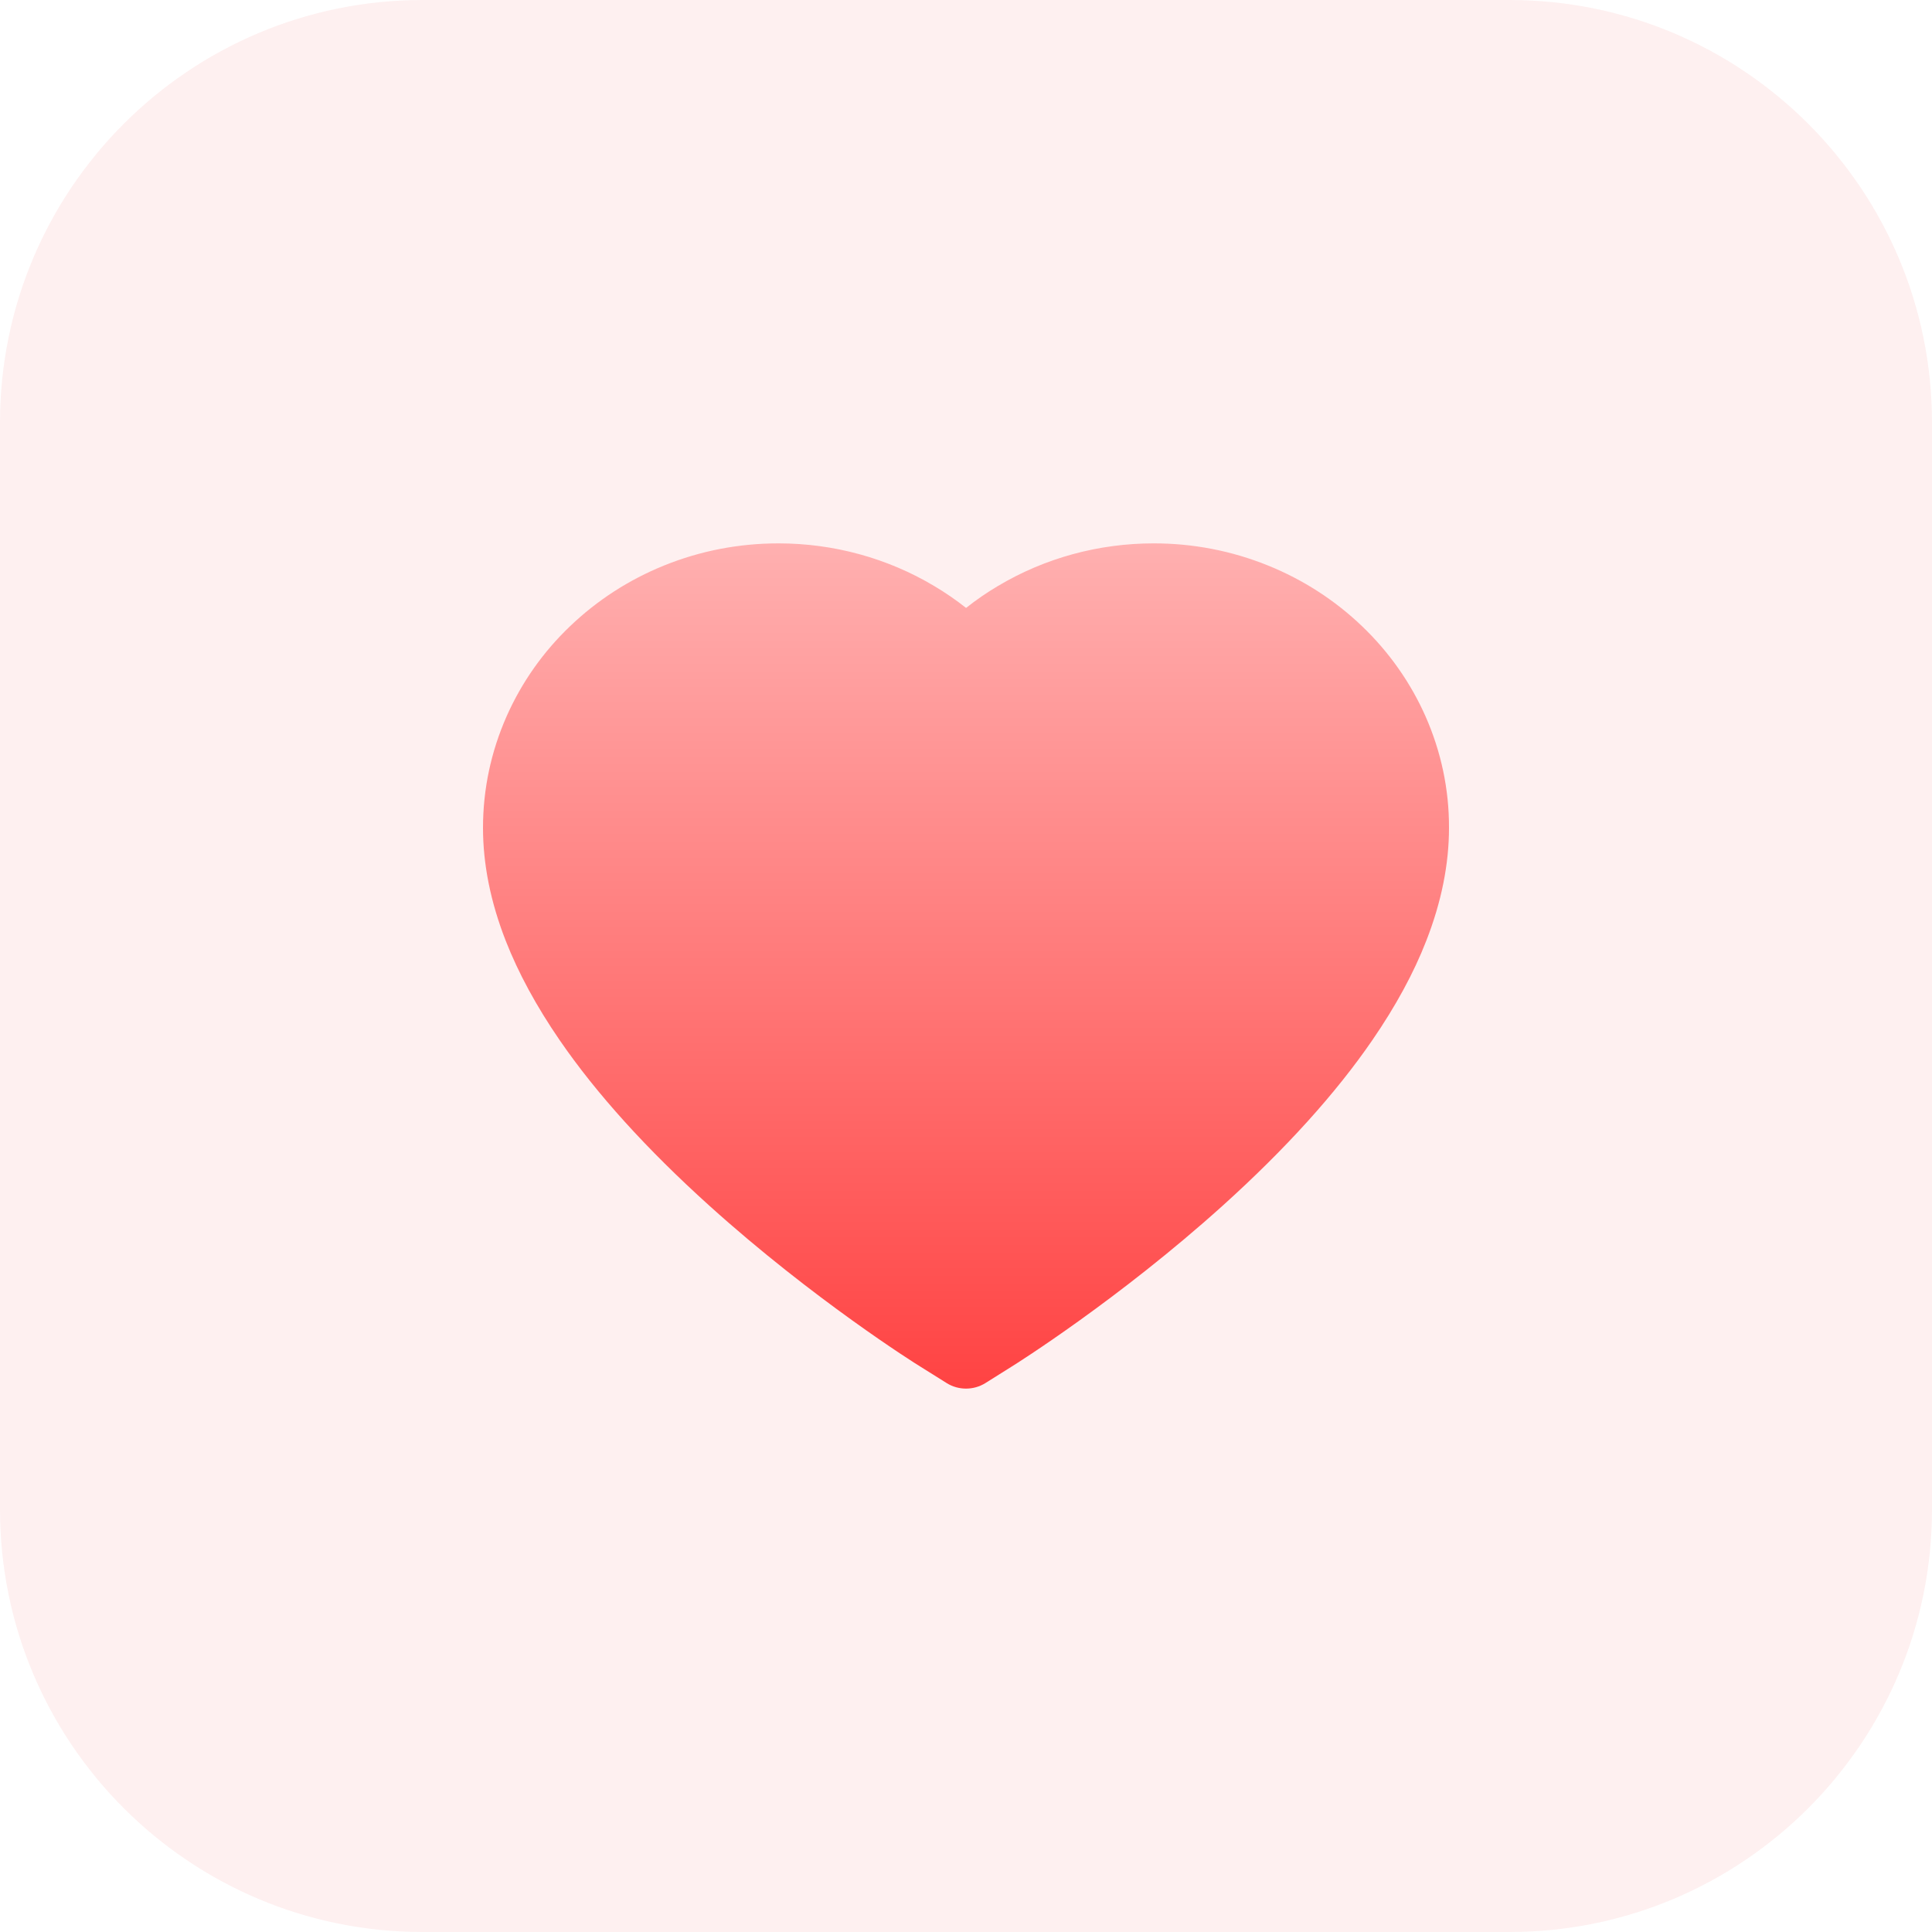
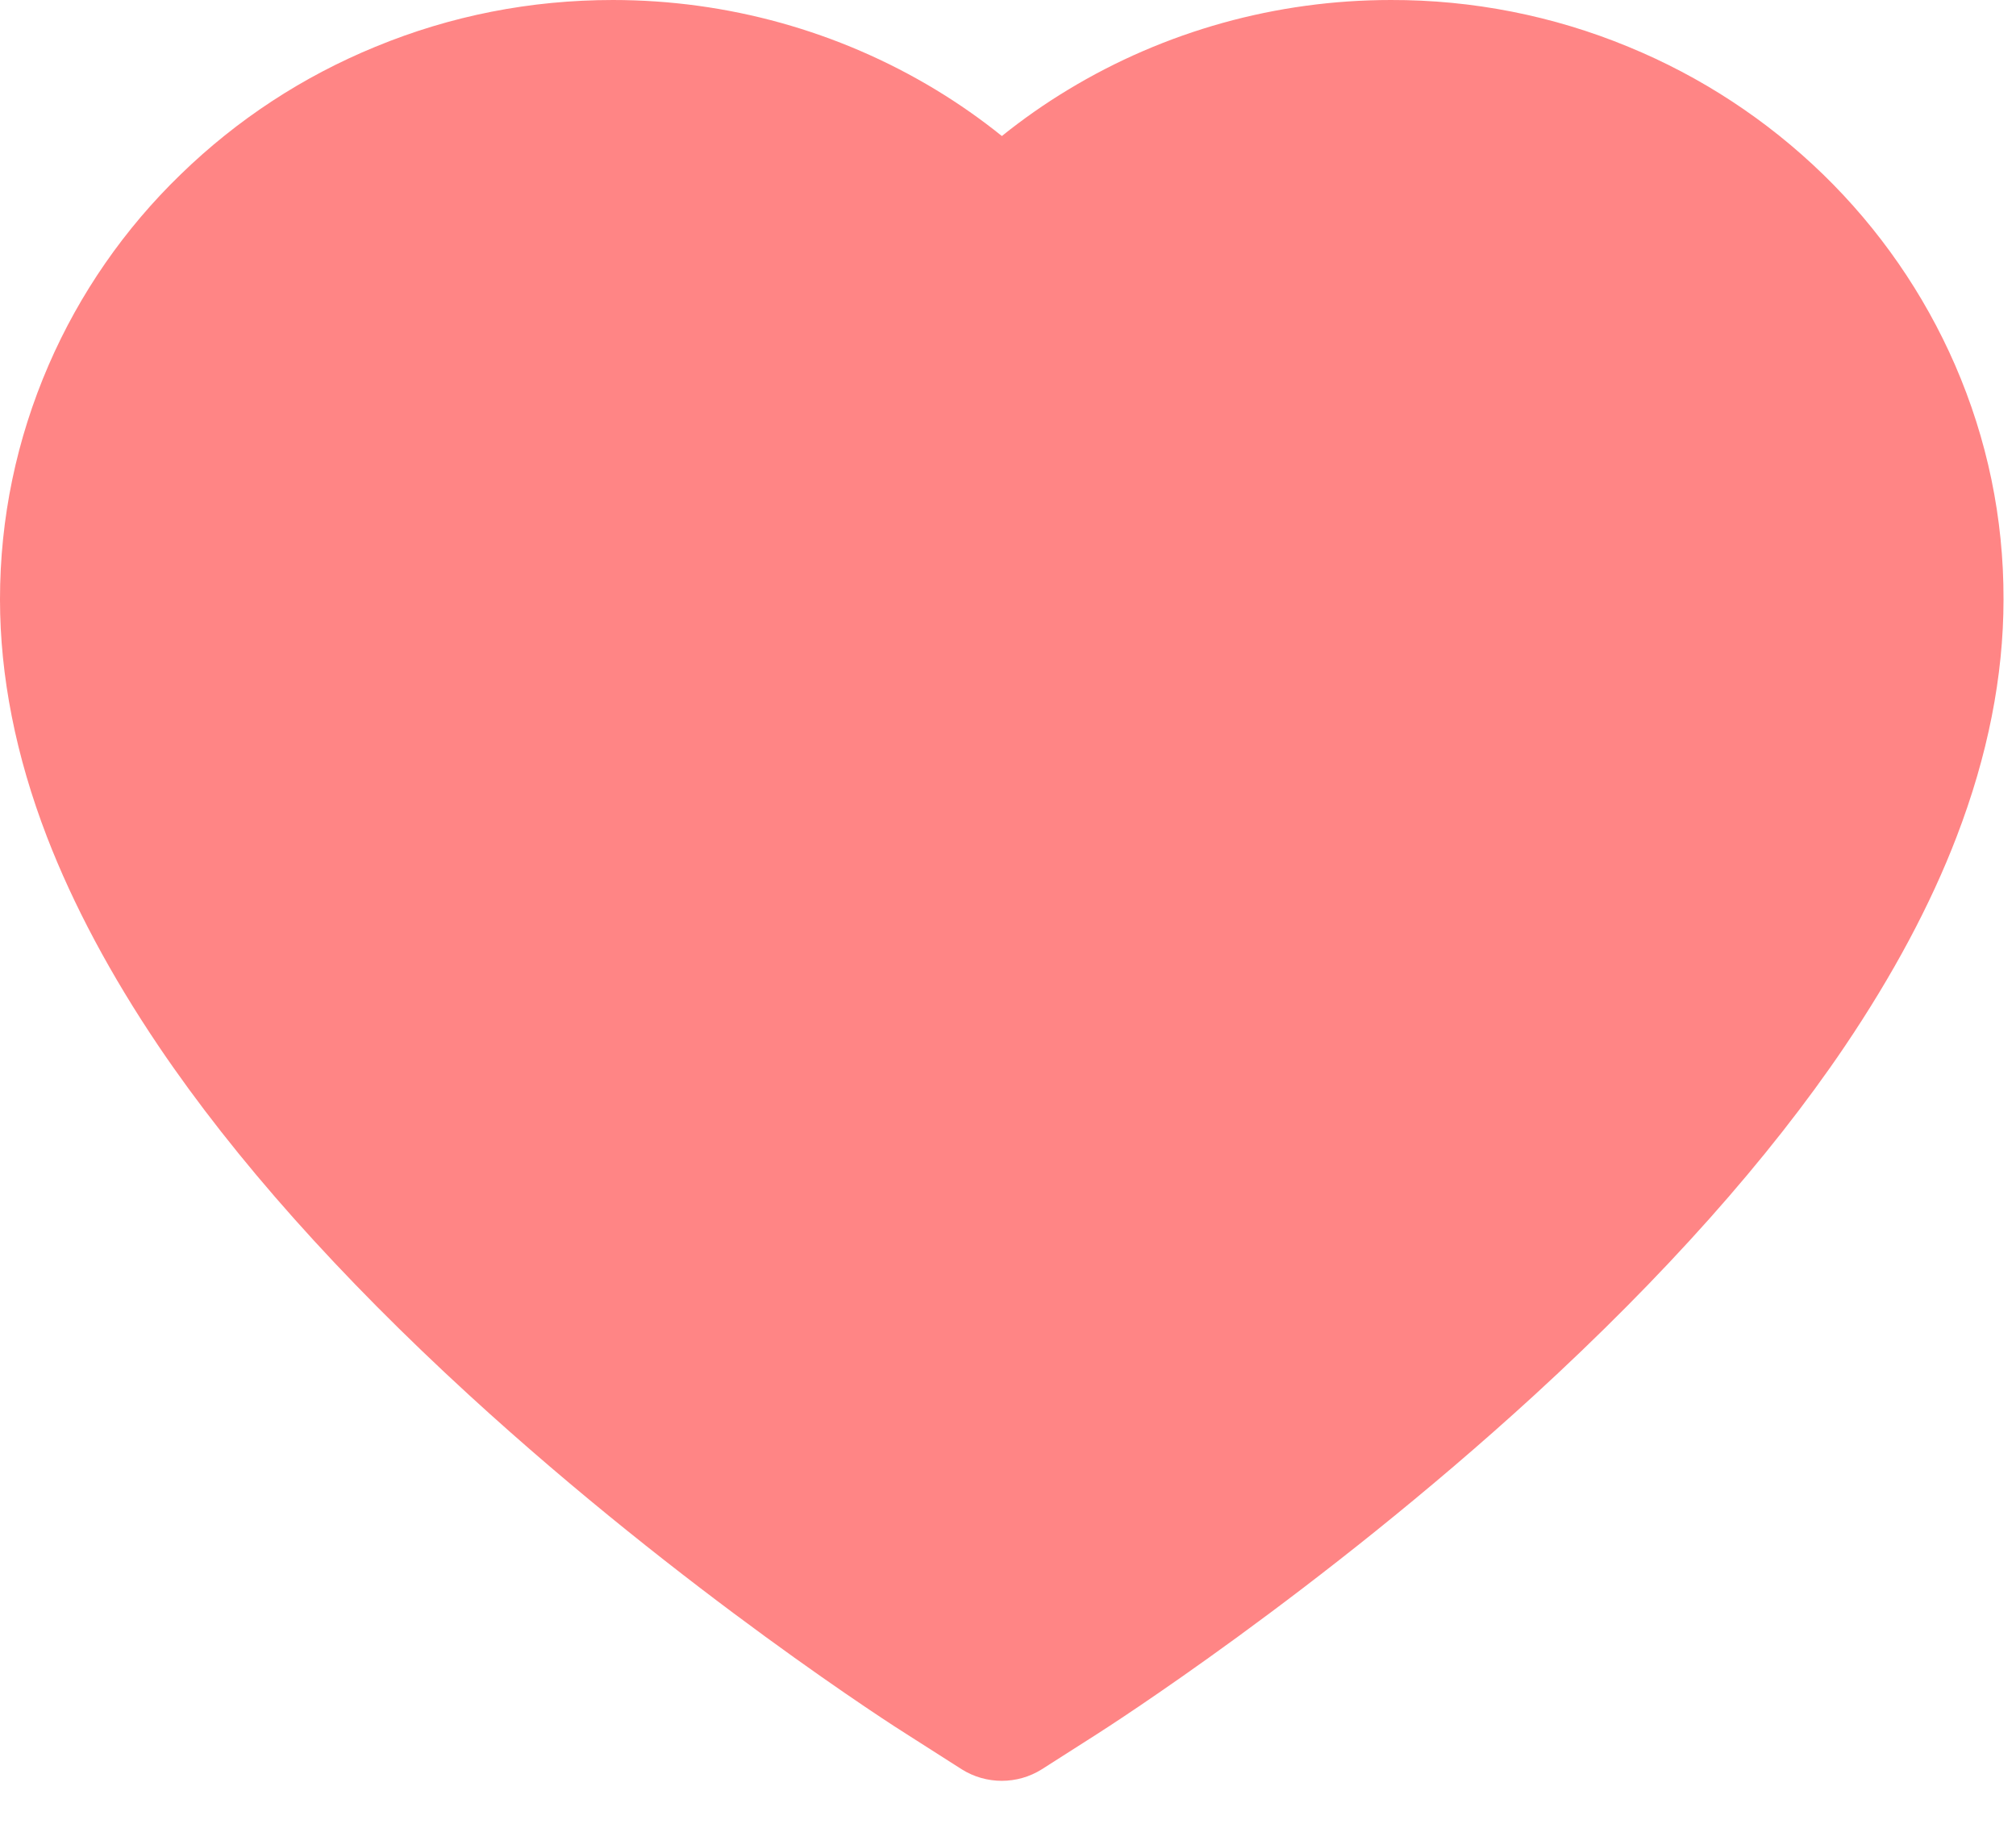
- <svg xmlns="http://www.w3.org/2000/svg" width="32" height="32" viewBox="0 0 32 32" fill="none">
-   <rect width="32" height="32" rx="7" fill="#FEF0F0" />
-   <path d="M23.613 11.869C23.365 11.308 23.007 10.799 22.559 10.371C22.111 9.942 21.583 9.601 21.003 9.367C20.402 9.123 19.758 8.999 19.107 9C18.194 9 17.303 9.244 16.529 9.706C16.343 9.816 16.168 9.937 16.001 10.069C15.834 9.937 15.658 9.816 15.473 9.706C14.699 9.244 13.808 9 12.895 9C12.238 9 11.6 9.123 10.998 9.367C10.417 9.602 9.893 9.941 9.443 10.371C8.995 10.798 8.637 11.307 8.389 11.869C8.132 12.453 8 13.074 8 13.712C8 14.315 8.126 14.942 8.376 15.581C8.585 16.115 8.885 16.668 9.269 17.227C9.876 18.112 10.711 19.034 11.749 19.97C13.467 21.52 15.169 22.591 15.242 22.634L15.681 22.909C15.875 23.03 16.125 23.03 16.32 22.909L16.758 22.634C16.831 22.589 18.531 21.52 20.251 19.97C21.289 19.034 22.124 18.112 22.731 17.227C23.115 16.668 23.417 16.115 23.624 15.581C23.874 14.942 24 14.315 24 13.712C24.002 13.074 23.87 12.453 23.613 11.869Z" fill="url(#paint0_linear_60_999)" />
-   <defs>
-     <linearGradient id="paint0_linear_60_999" x1="16" y1="9" x2="16" y2="23" gradientUnits="userSpaceOnUse">
-       <stop stop-color="#FFB0B0" />
-       <stop offset="1" stop-color="#FF4343" />
-     </linearGradient>
-   </defs>
+ <svg xmlns="http://www.w3.org/2000/svg" width="21" height="19" viewBox="0 0 21 19" fill="none">
+   <path d="M20.365 3.802C20.041 3.058 19.574 2.384 18.991 1.817C18.406 1.249 17.717 0.797 16.961 0.487C16.177 0.163 15.336 -0.002 14.488 1.68483e-05C13.296 1.68483e-05 12.134 0.324 11.125 0.935C10.883 1.081 10.654 1.242 10.436 1.417C10.219 1.242 9.989 1.081 9.748 0.935C8.738 0.324 7.576 1.68483e-05 6.385 1.68483e-05C5.527 1.68483e-05 4.696 0.163 3.911 0.487C3.153 0.798 2.469 1.246 1.882 1.817C1.297 2.383 0.83 3.057 0.507 3.802C0.172 4.576 0 5.398 0 6.244C0 7.042 0.164 7.874 0.49 8.72C0.763 9.427 1.155 10.161 1.655 10.902C2.447 12.074 3.537 13.296 4.89 14.536C7.131 16.59 9.352 18.009 9.446 18.066L10.018 18.431C10.272 18.591 10.598 18.591 10.852 18.431L11.424 18.066C11.518 18.006 13.736 16.59 15.98 14.536C17.333 13.296 18.423 12.074 19.215 10.902C19.715 10.161 20.109 9.427 20.38 8.72C20.706 7.874 20.87 7.042 20.87 6.244C20.872 5.398 20.701 4.576 20.365 3.802V3.802Z" fill="#FF8585" />
</svg>
